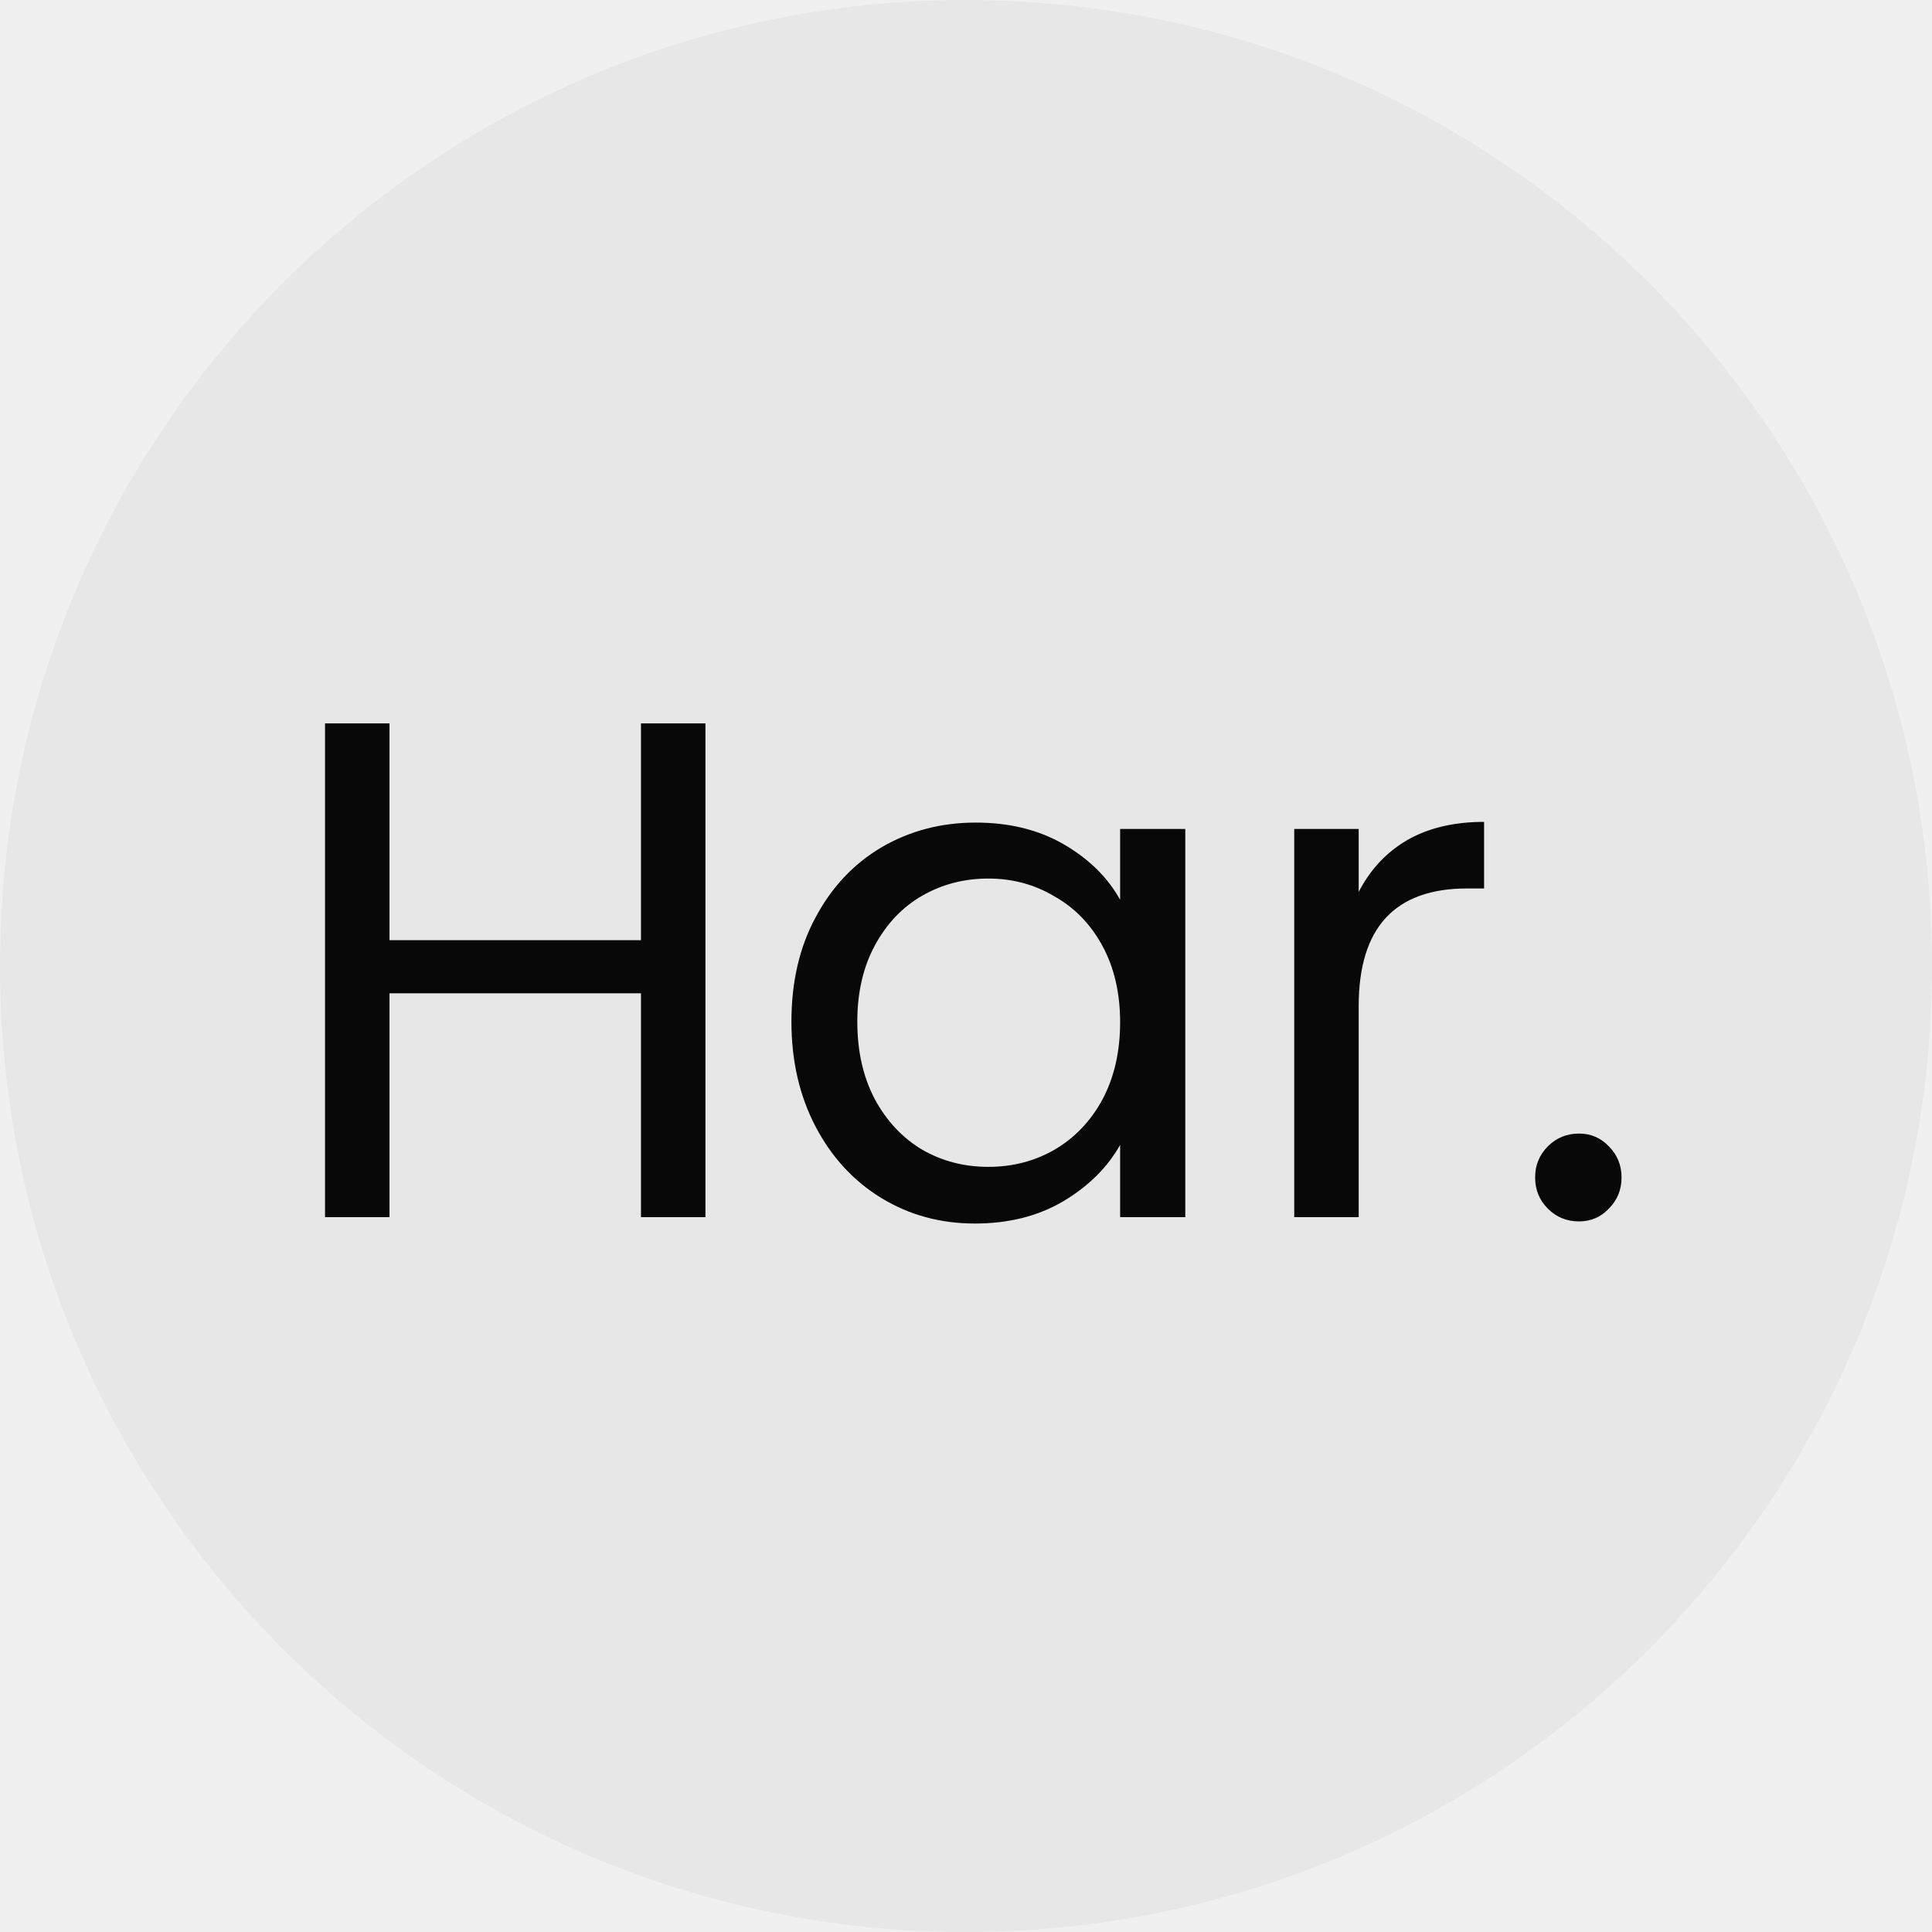
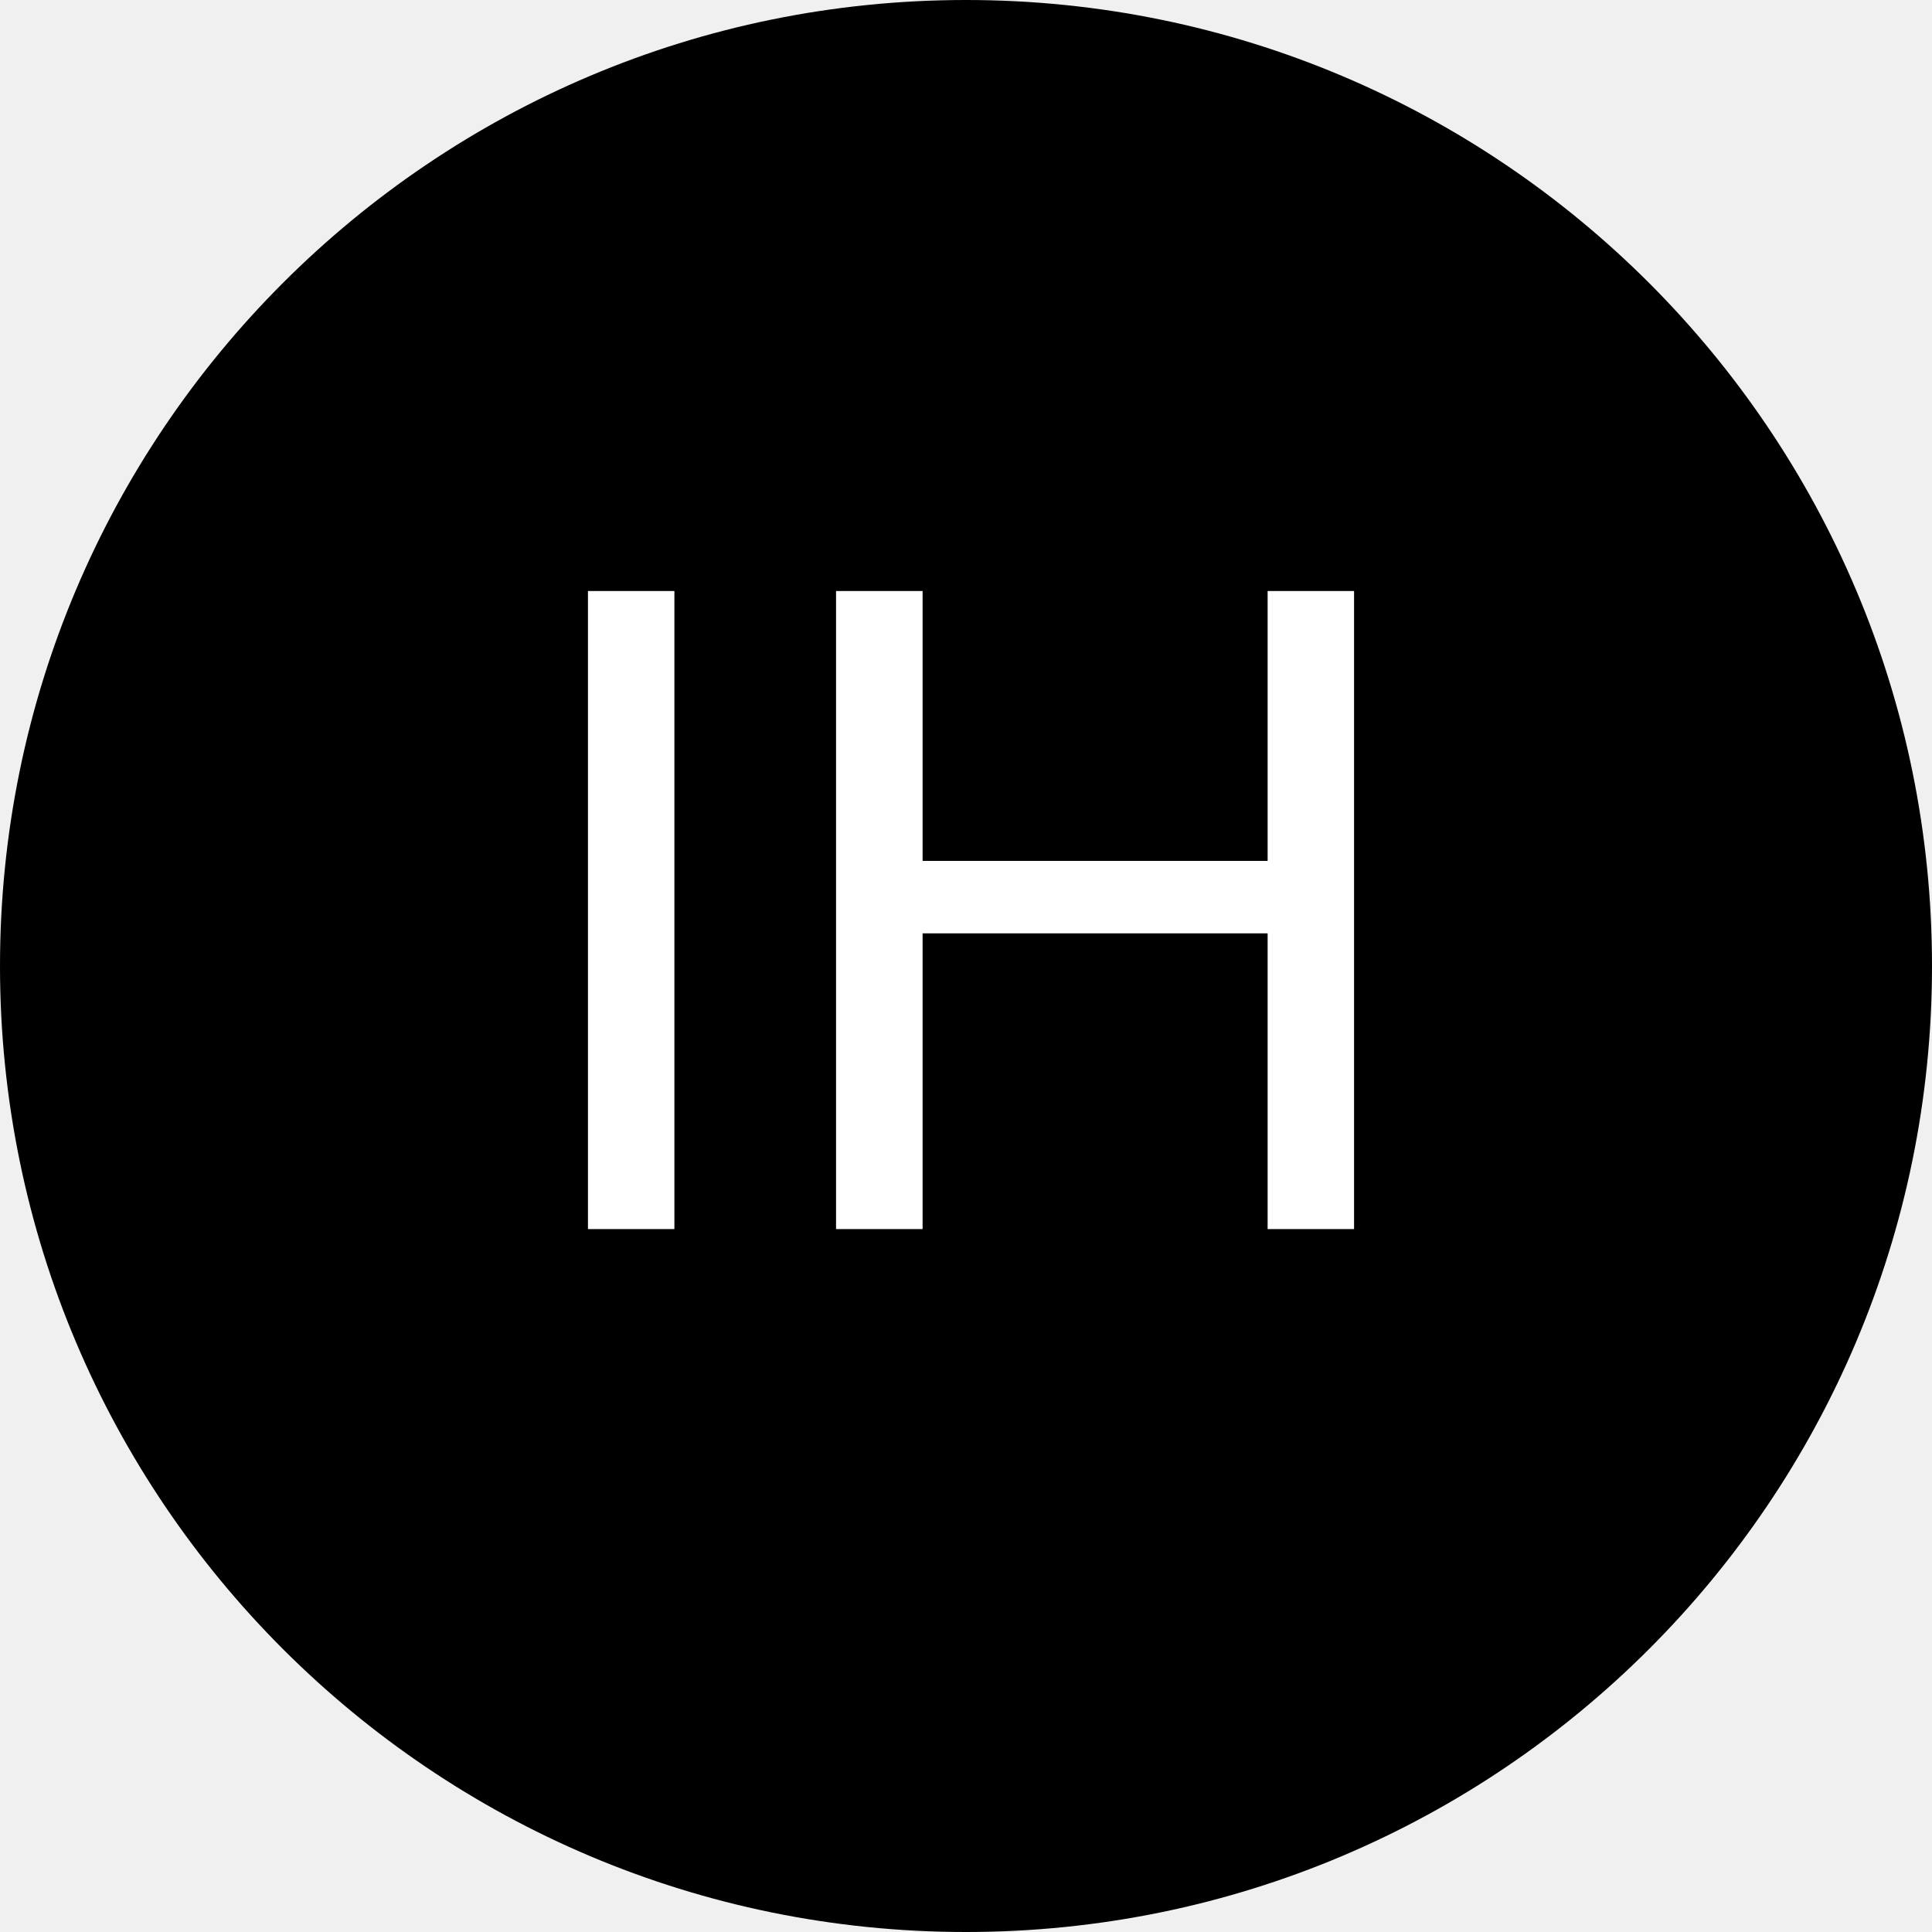
- <svg xmlns="http://www.w3.org/2000/svg" width="300" height="300" viewBox="0 0 300 300" fill="none">
-   <circle cx="150" cy="150" r="150" fill="#E7E7E7" />
-   <path d="M109.54 112.33V189H99.53V154.24H60.48V189H50.47V112.33H60.48V145.99H99.53V112.33H109.54ZM122.892 158.64C122.892 152.48 124.139 147.09 126.632 142.47C129.125 137.777 132.535 134.147 136.862 131.58C141.262 129.013 146.139 127.73 151.492 127.73C156.772 127.73 161.355 128.867 165.242 131.14C169.129 133.413 172.025 136.273 173.932 139.72V128.72H184.052V189H173.932V177.78C171.952 181.3 168.982 184.233 165.022 186.58C161.135 188.853 156.589 189.99 151.382 189.99C146.029 189.99 141.189 188.67 136.862 186.03C132.535 183.39 129.125 179.687 126.632 174.92C124.139 170.153 122.892 164.727 122.892 158.64ZM173.932 158.75C173.932 154.203 173.015 150.243 171.182 146.87C169.349 143.497 166.855 140.93 163.702 139.17C160.622 137.337 157.212 136.42 153.472 136.42C149.732 136.42 146.322 137.3 143.242 139.06C140.162 140.82 137.705 143.387 135.872 146.76C134.039 150.133 133.122 154.093 133.122 158.64C133.122 163.26 134.039 167.293 135.872 170.74C137.705 174.113 140.162 176.717 143.242 178.55C146.322 180.31 149.732 181.19 153.472 181.19C157.212 181.19 160.622 180.31 163.702 178.55C166.855 176.717 169.349 174.113 171.182 170.74C173.015 167.293 173.932 163.297 173.932 158.75ZM210.978 138.51C212.738 135.063 215.231 132.387 218.458 130.48C221.758 128.573 225.755 127.62 230.448 127.62V137.96H227.808C216.588 137.96 210.978 144.047 210.978 156.22V189H200.968V128.72H210.978V138.51ZM245.193 189.66C243.287 189.66 241.673 189 240.353 187.68C239.033 186.36 238.373 184.747 238.373 182.84C238.373 180.933 239.033 179.32 240.353 178C241.673 176.68 243.287 176.02 245.193 176.02C247.027 176.02 248.567 176.68 249.813 178C251.133 179.32 251.793 180.933 251.793 182.84C251.793 184.747 251.133 186.36 249.813 187.68C248.567 189 247.027 189.66 245.193 189.66Z" fill="#080808" />
+ <svg xmlns="http://www.w3.org/2000/svg" width="300" height="300">
+   <circle cx="150" cy="150" r="150" fill="black" />
+   <text x="50%" y="50%" dominant-baseline="middle" text-anchor="middle" font-family="Arial" font-size="144" fill="white">IH</text>
</svg>
